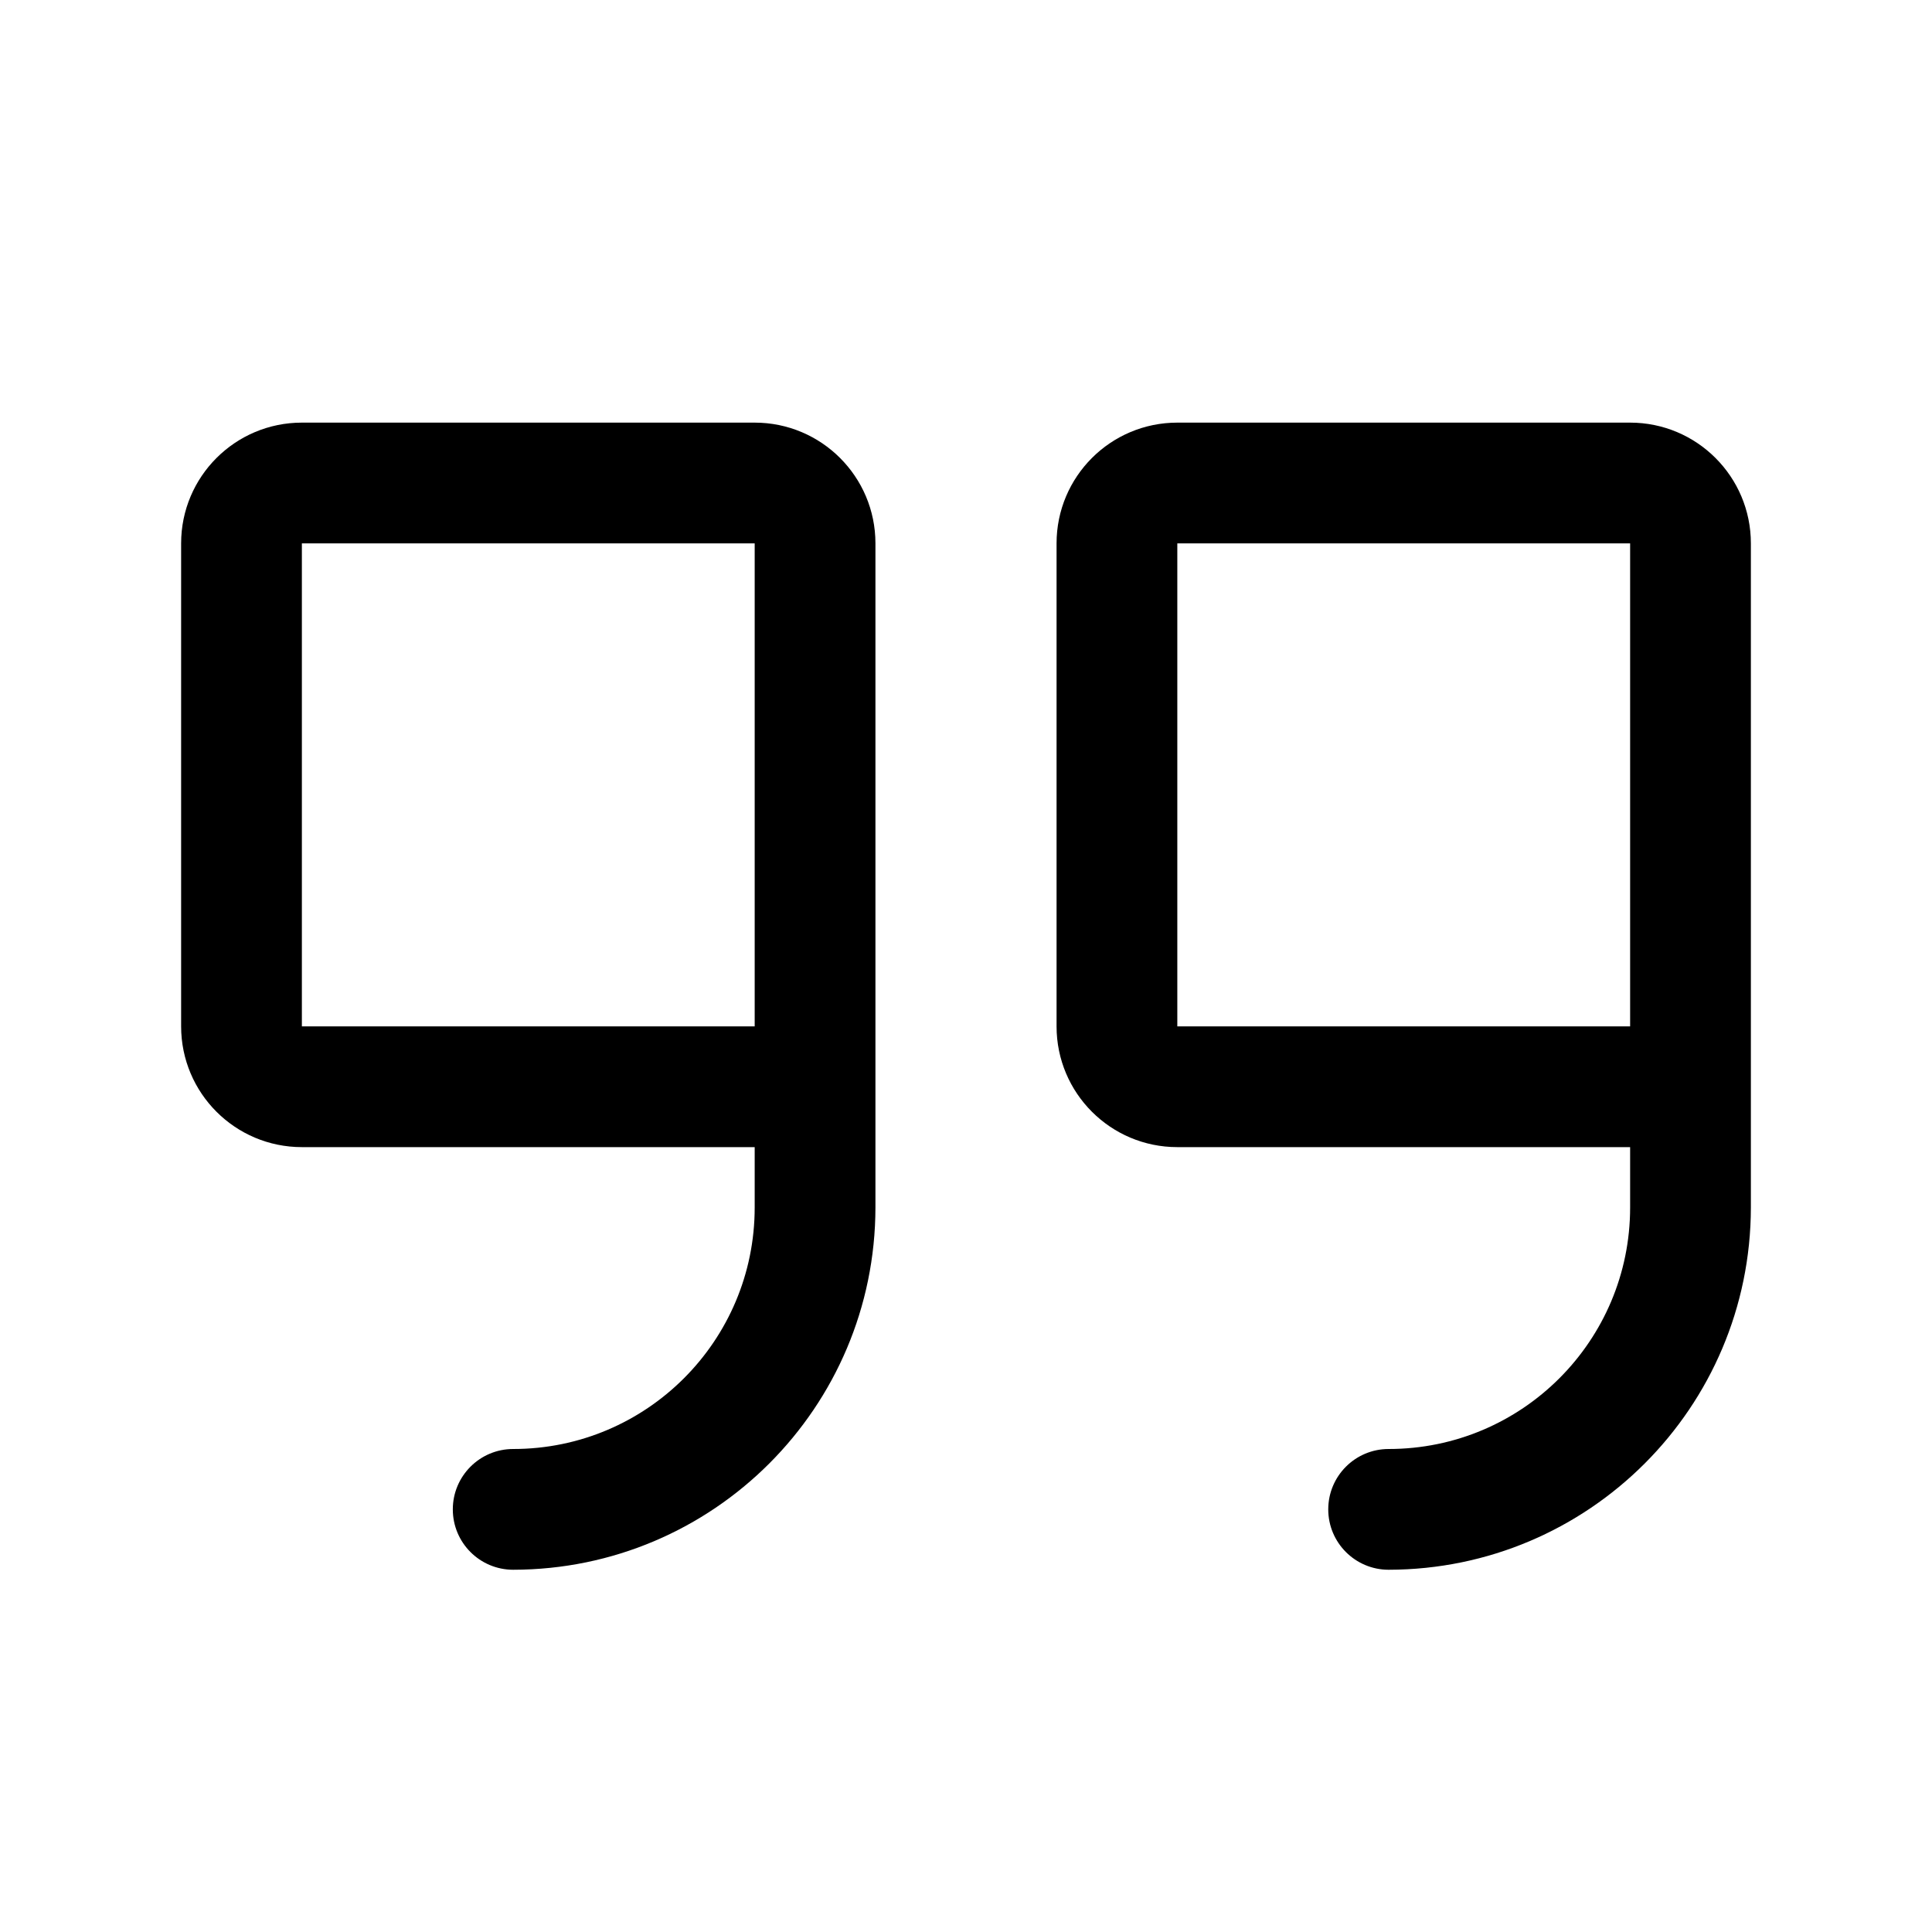
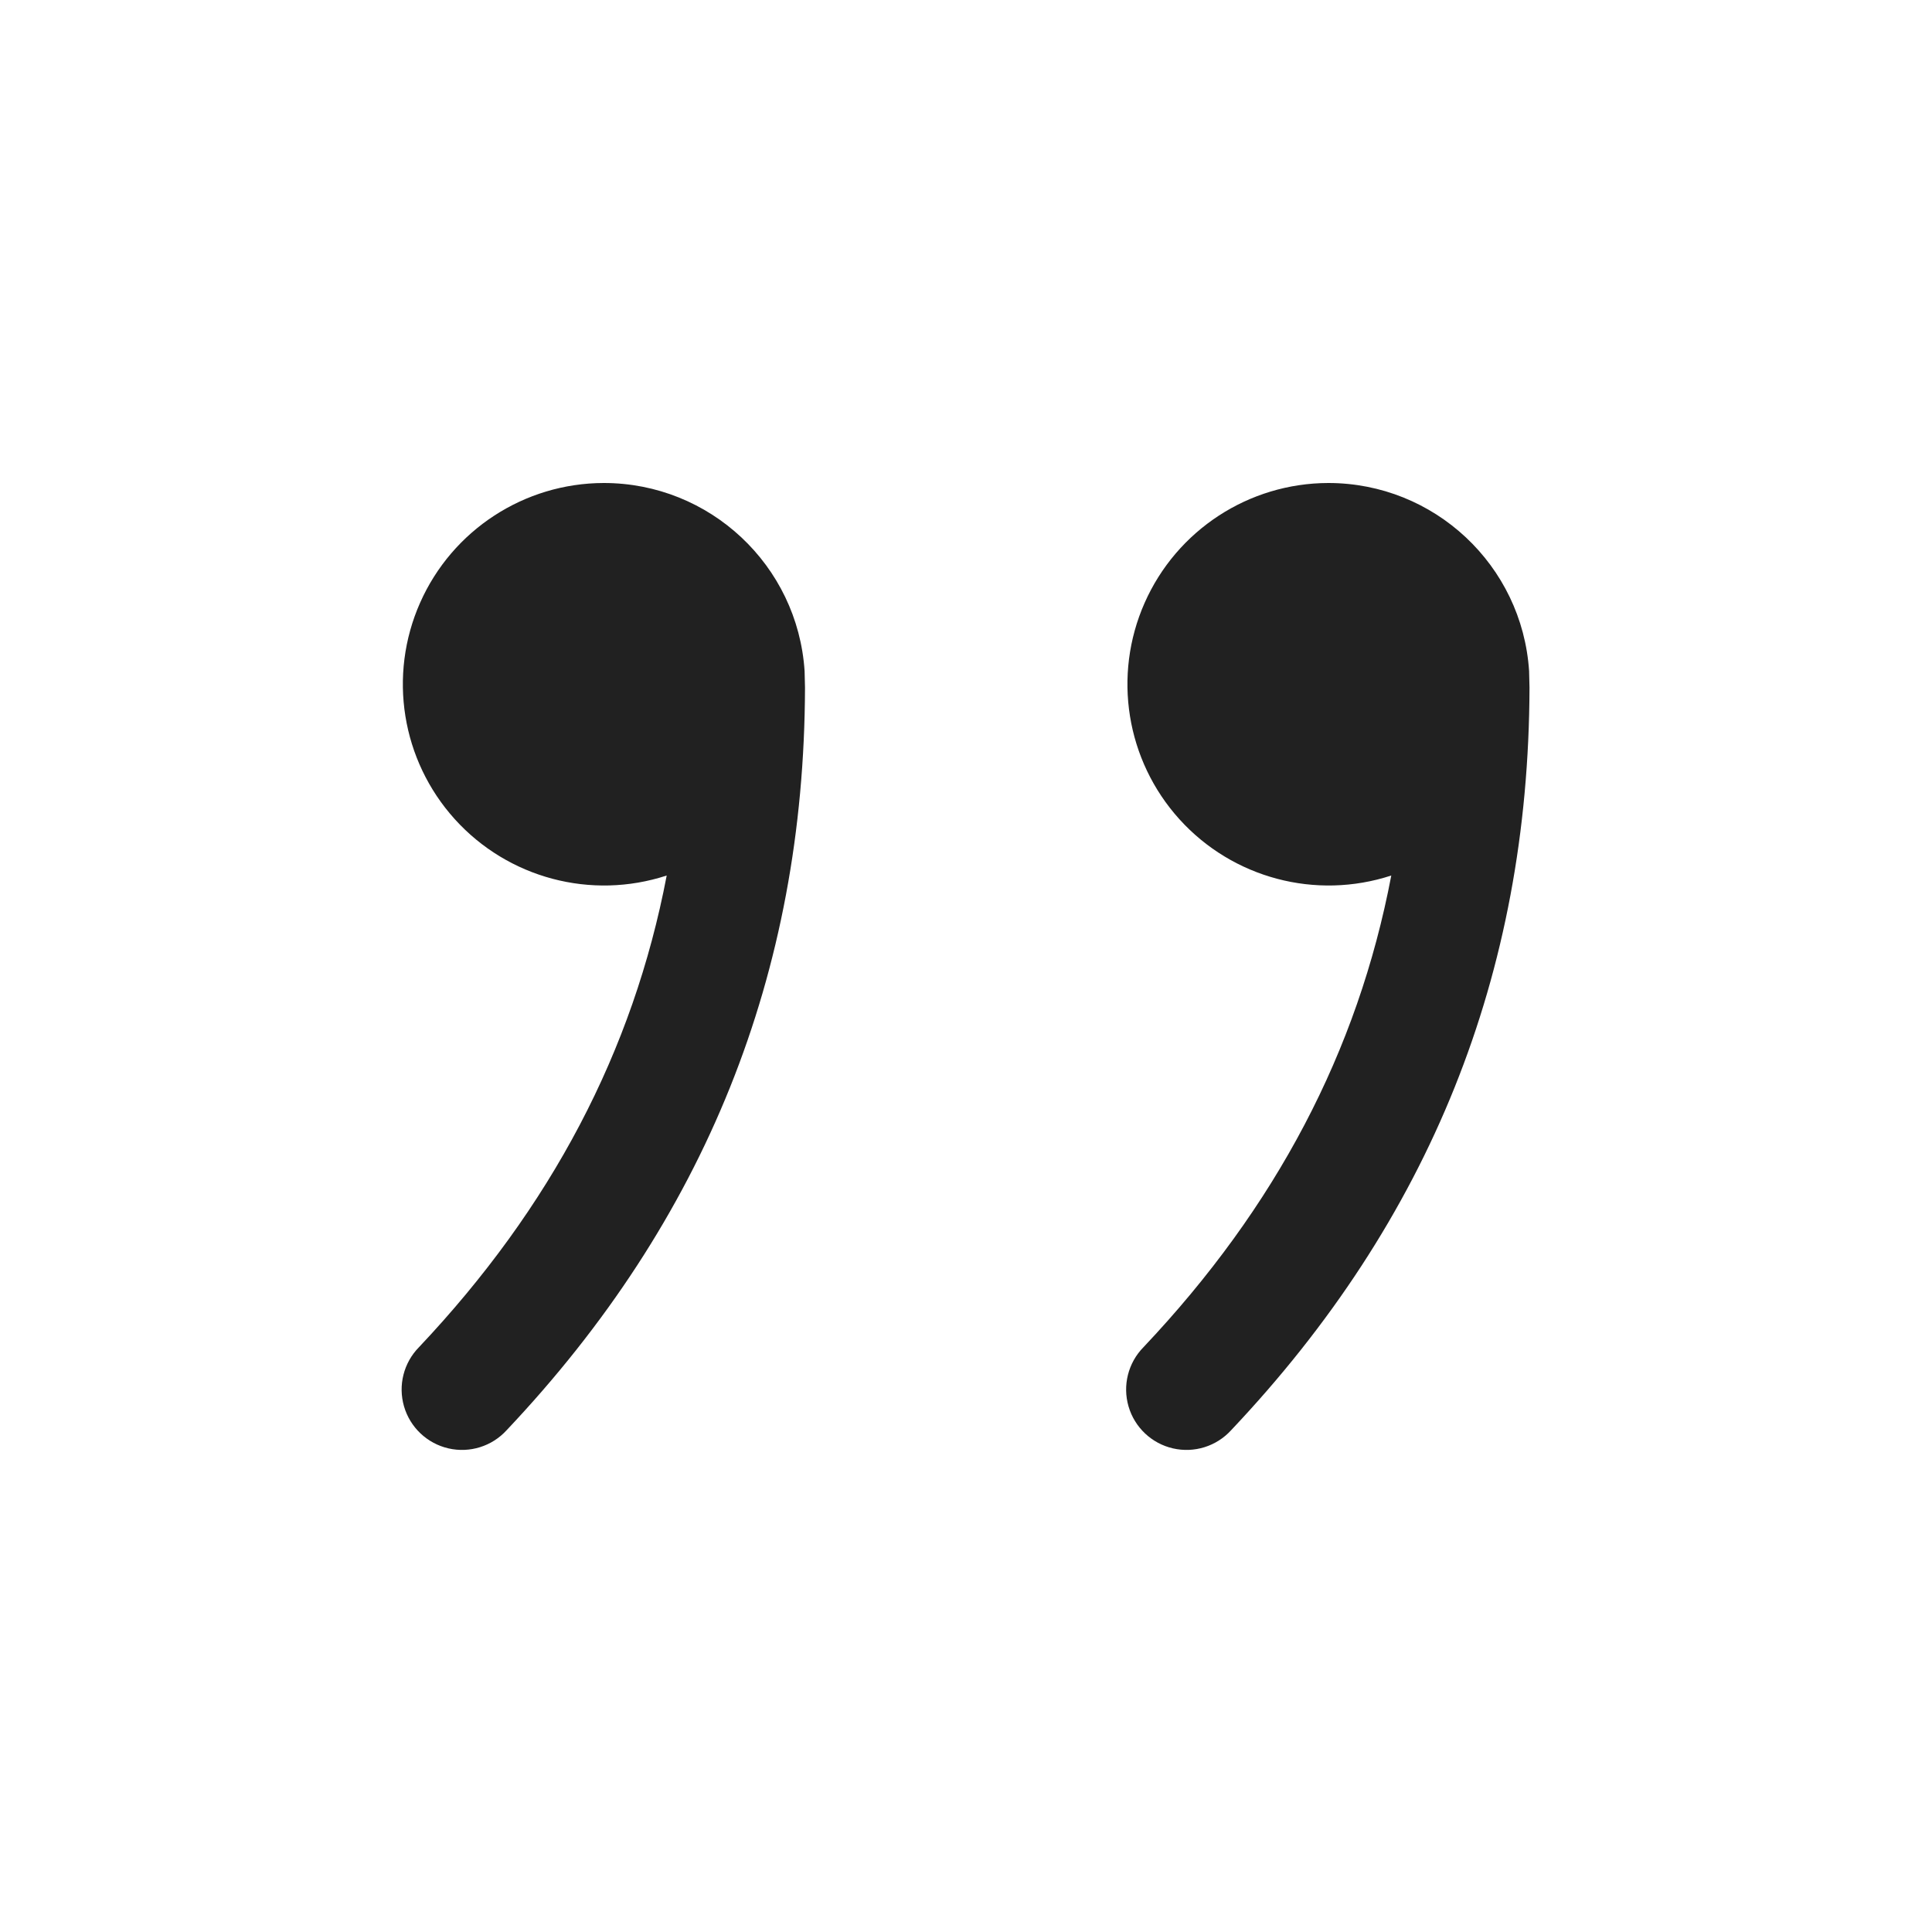
- <svg xmlns="http://www.w3.org/2000/svg" width="32" height="32" fill="#000000" viewBox="0 0 256 256">
-   <path d="M100,56H40A16,16,0,0,0,24,72v64a16,16,0,0,0,16,16h60v8a32,32,0,0,1-32,32,8,8,0,0,0,0,16,48.05,48.05,0,0,0,48-48V72A16,16,0,0,0,100,56Zm0,80H40V72h60ZM216,56H156a16,16,0,0,0-16,16v64a16,16,0,0,0,16,16h60v8a32,32,0,0,1-32,32,8,8,0,0,0,0,16,48.05,48.05,0,0,0,48-48V72A16,16,0,0,0,216,56Zm0,80H156V72h60Z" />
+ <svg xmlns="http://www.w3.org/2000/svg" width="24" height="24" fill="none" viewBox="0 0 24 24">
+   <path d="M7.5 6a2.5 2.5 0 0 1 2.495 2.336l.005.206c-.01 3.555-1.24 6.614-3.705 9.223a.75.75 0 1 1-1.09-1.03c1.64-1.737 2.66-3.674 3.077-5.859A2.5 2.5 0 1 1 7.5 6Zm9 0a2.5 2.5 0 0 1 2.495 2.336l.005.206c-.01 3.56-1.238 6.614-3.705 9.223a.75.75 0 1 1-1.09-1.03c1.643-1.738 2.662-3.672 3.078-5.859A2.5 2.5 0 1 1 16.5 6Z" fill="#212121" />
</svg>
